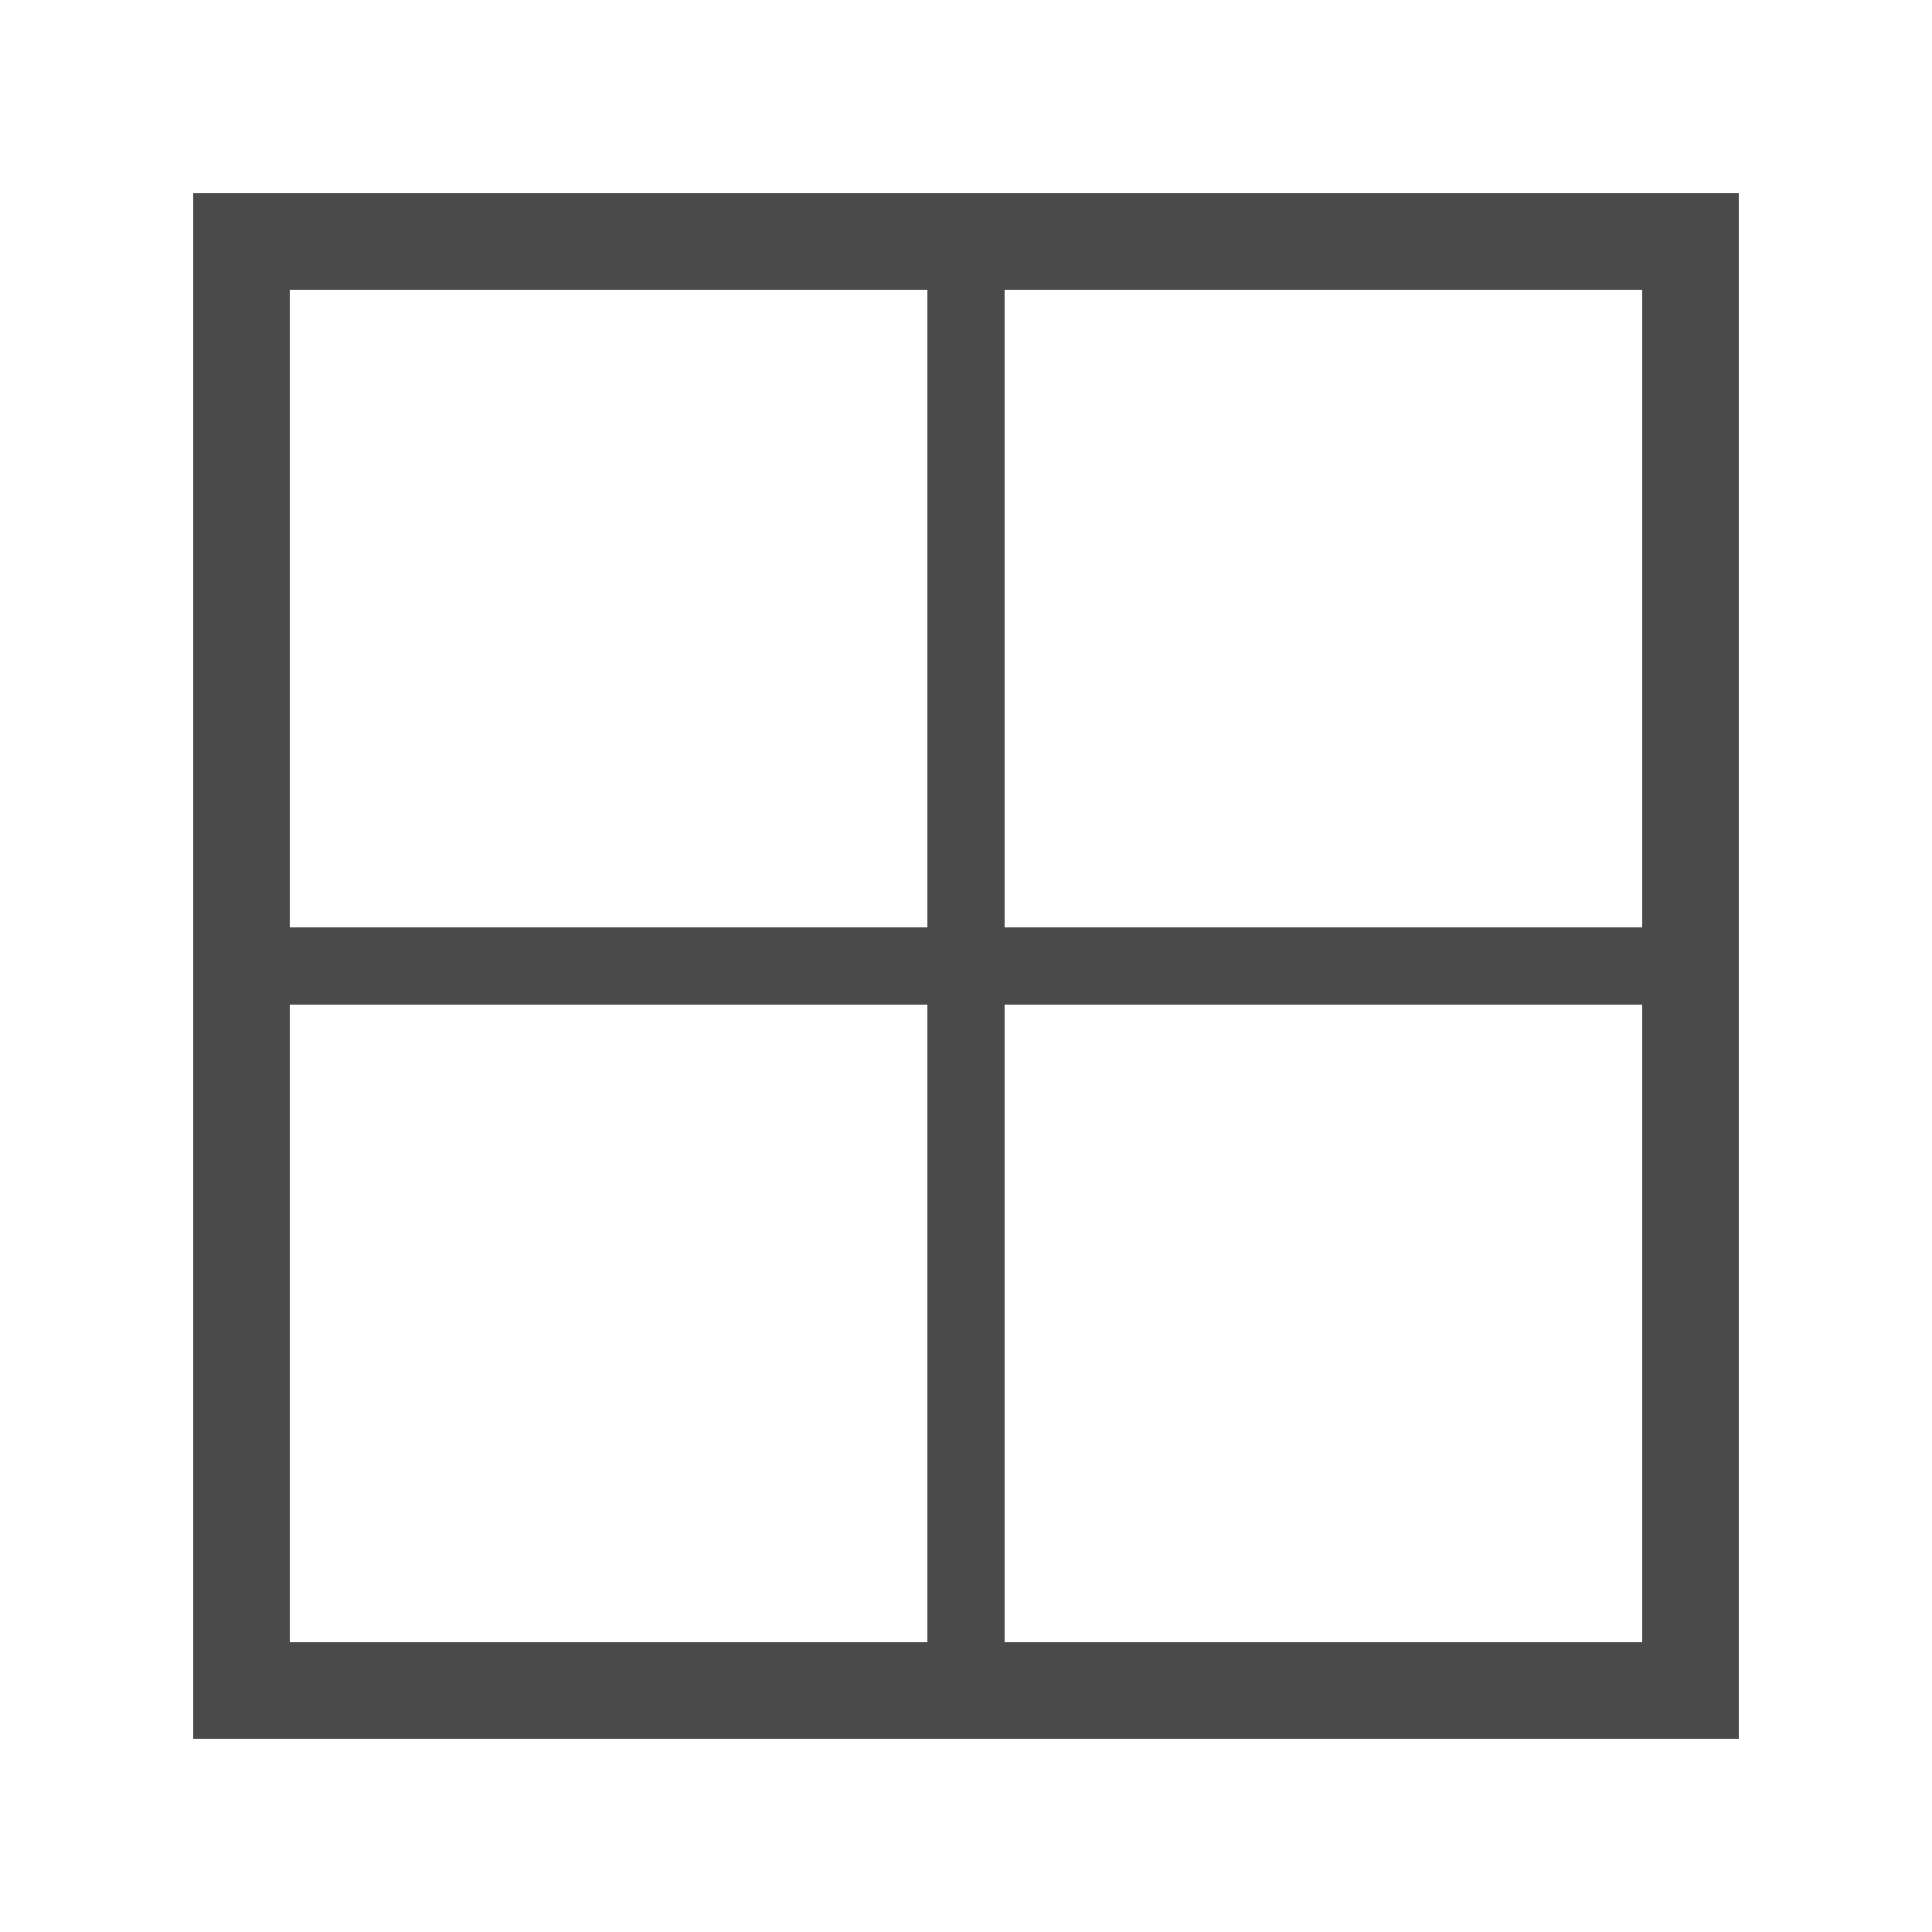
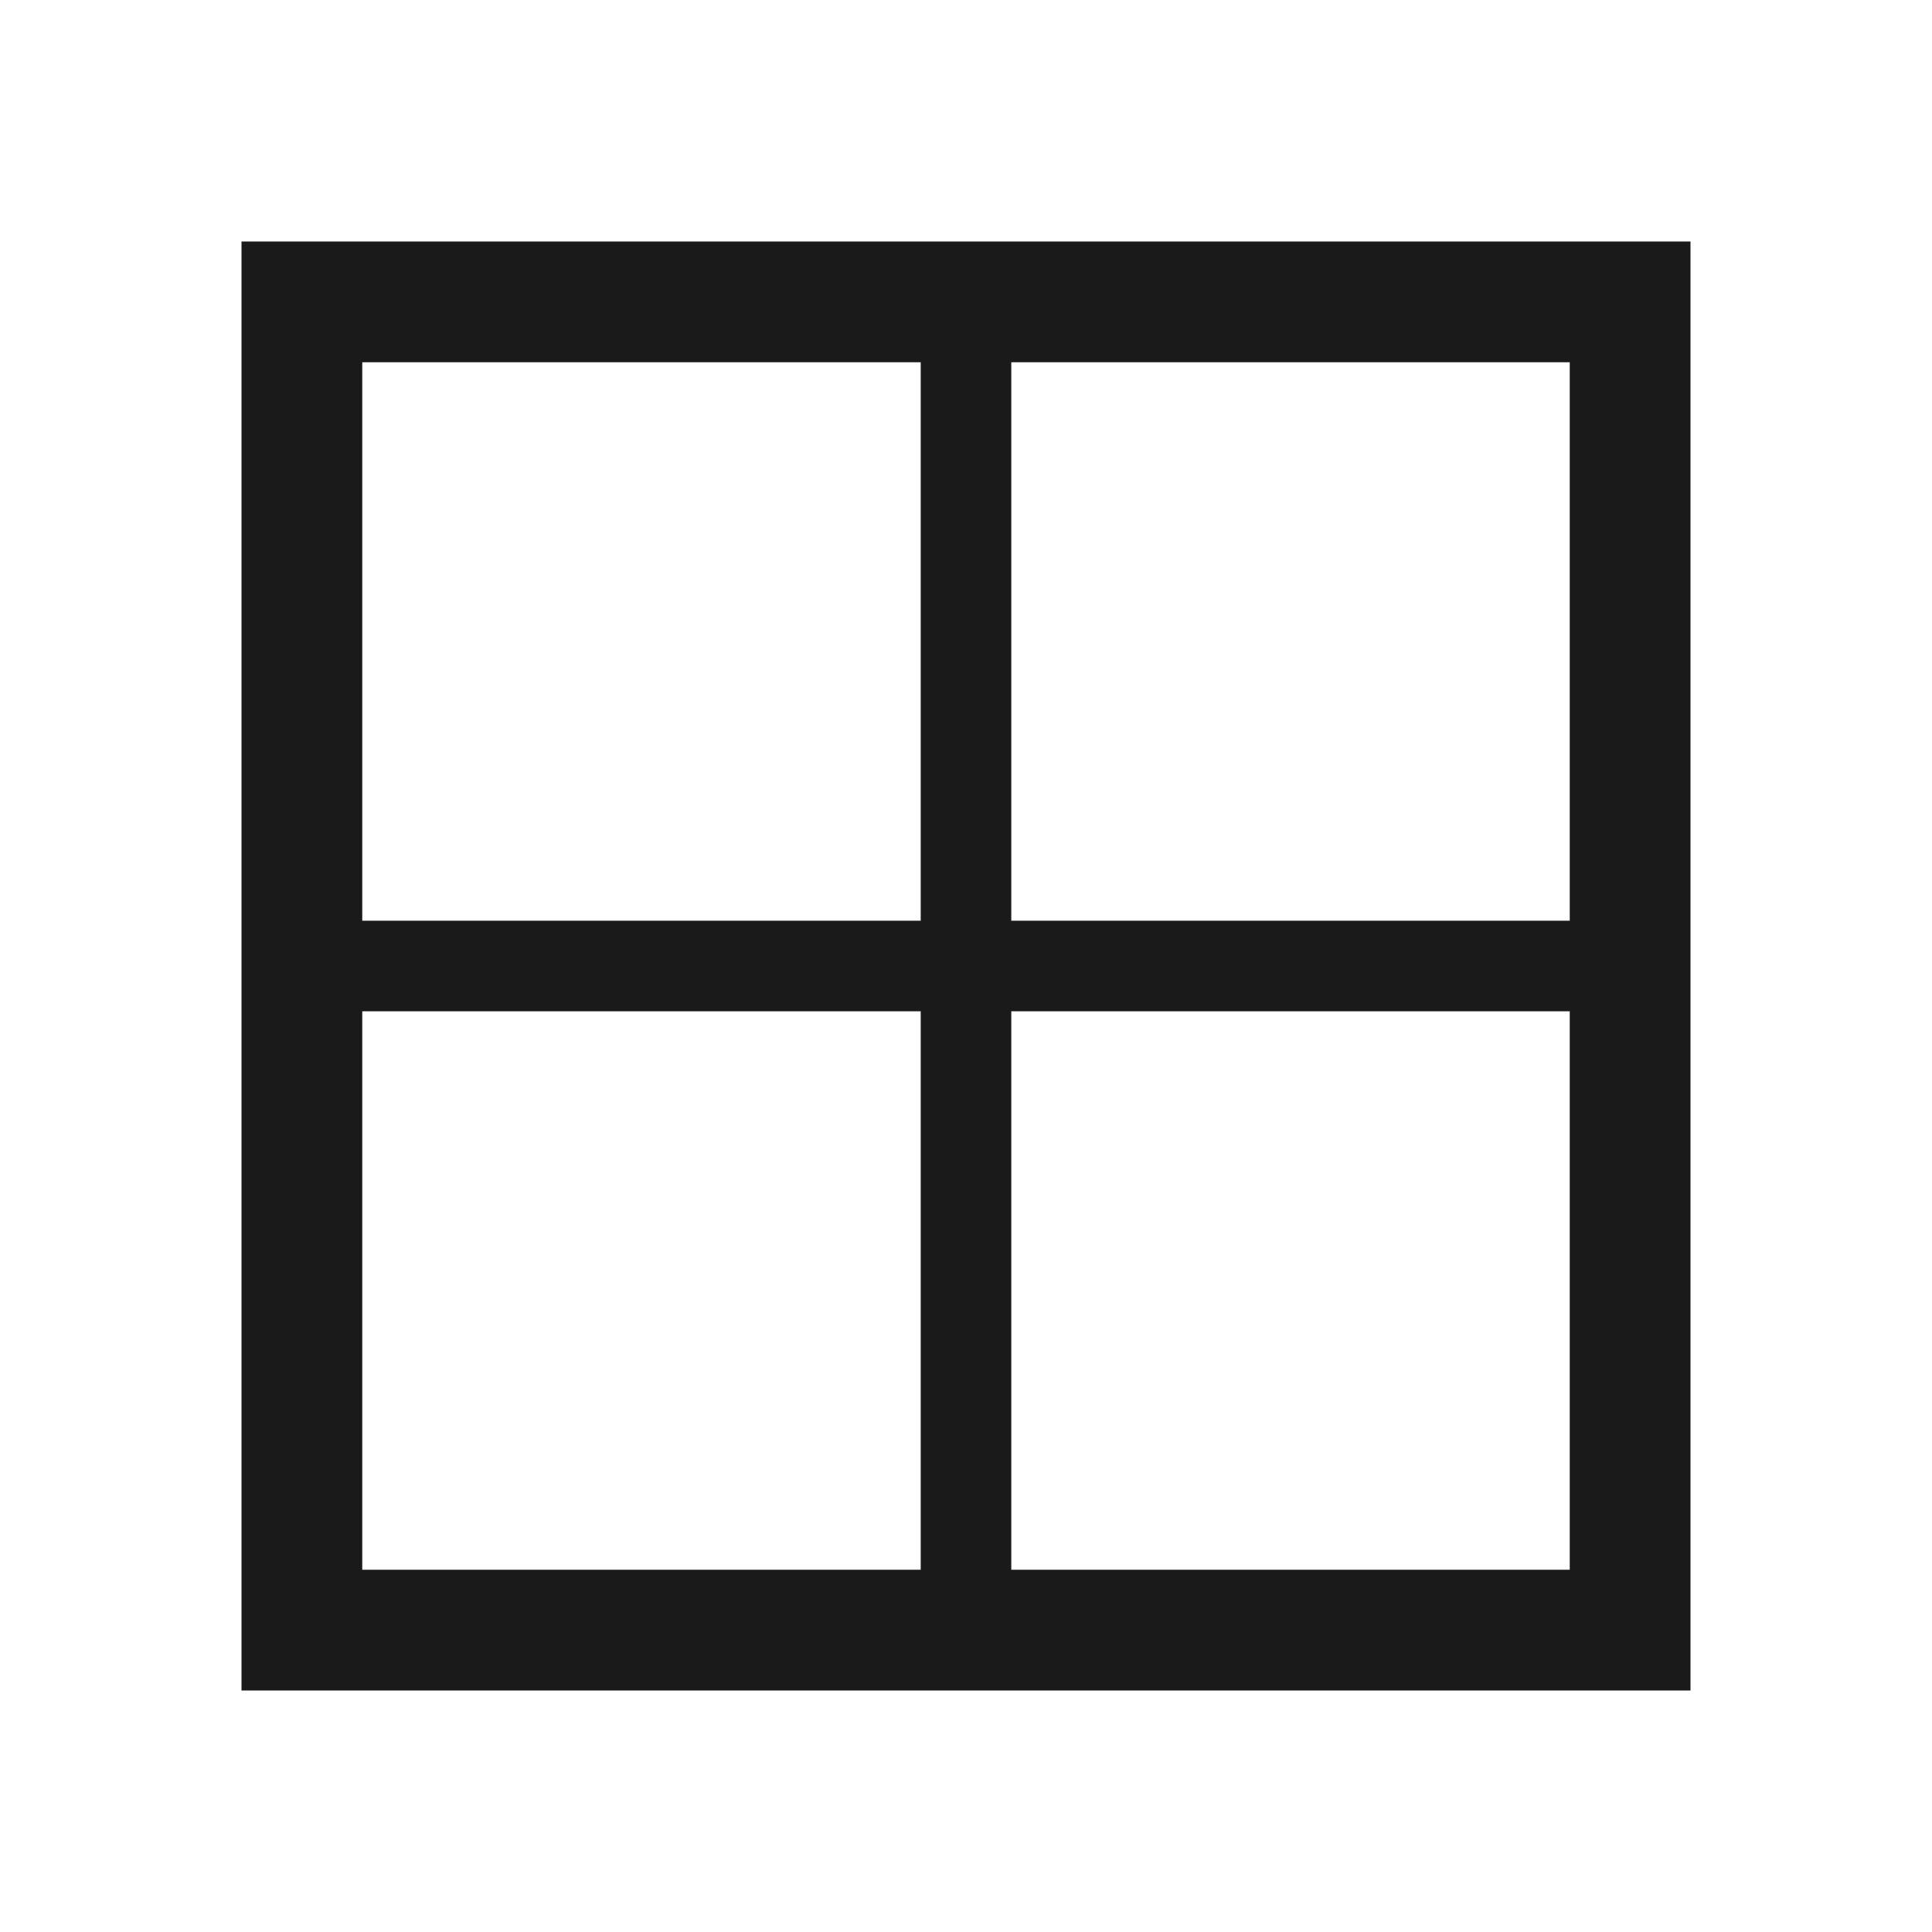
- <svg xmlns="http://www.w3.org/2000/svg" width="200" height="200" viewBox="0 0 200 200">
-   <rect x="25" y="25" width="150" height="150" fill="none" stroke="#4a4a4a" stroke-width="10" />
-   <line x1="25" y1="100" x2="175" y2="100" stroke="#4a4a4a" stroke-width="8" />
-   <line x1="100" y1="25" x2="100" y2="175" stroke="#4a4a4a" stroke-width="8" />
+ <svg xmlns="http://www.w3.org/2000/svg" width="256" height="256" viewBox="0 0 256 256" version="1.1" id="svg2">
+   <rect x="40" y="40" width="176" height="176" fill="none" style="stroke:#1a1a1a;stroke-width:16" />
+   <line x1="37" y1="128" x2="219" y2="128" style="stroke:#1a1a1a;stroke-width:12" />
+   <line x1="128" y1="37" x2="128" y2="219" style="stroke:#1a1a1a;stroke-width:12" />
</svg>
